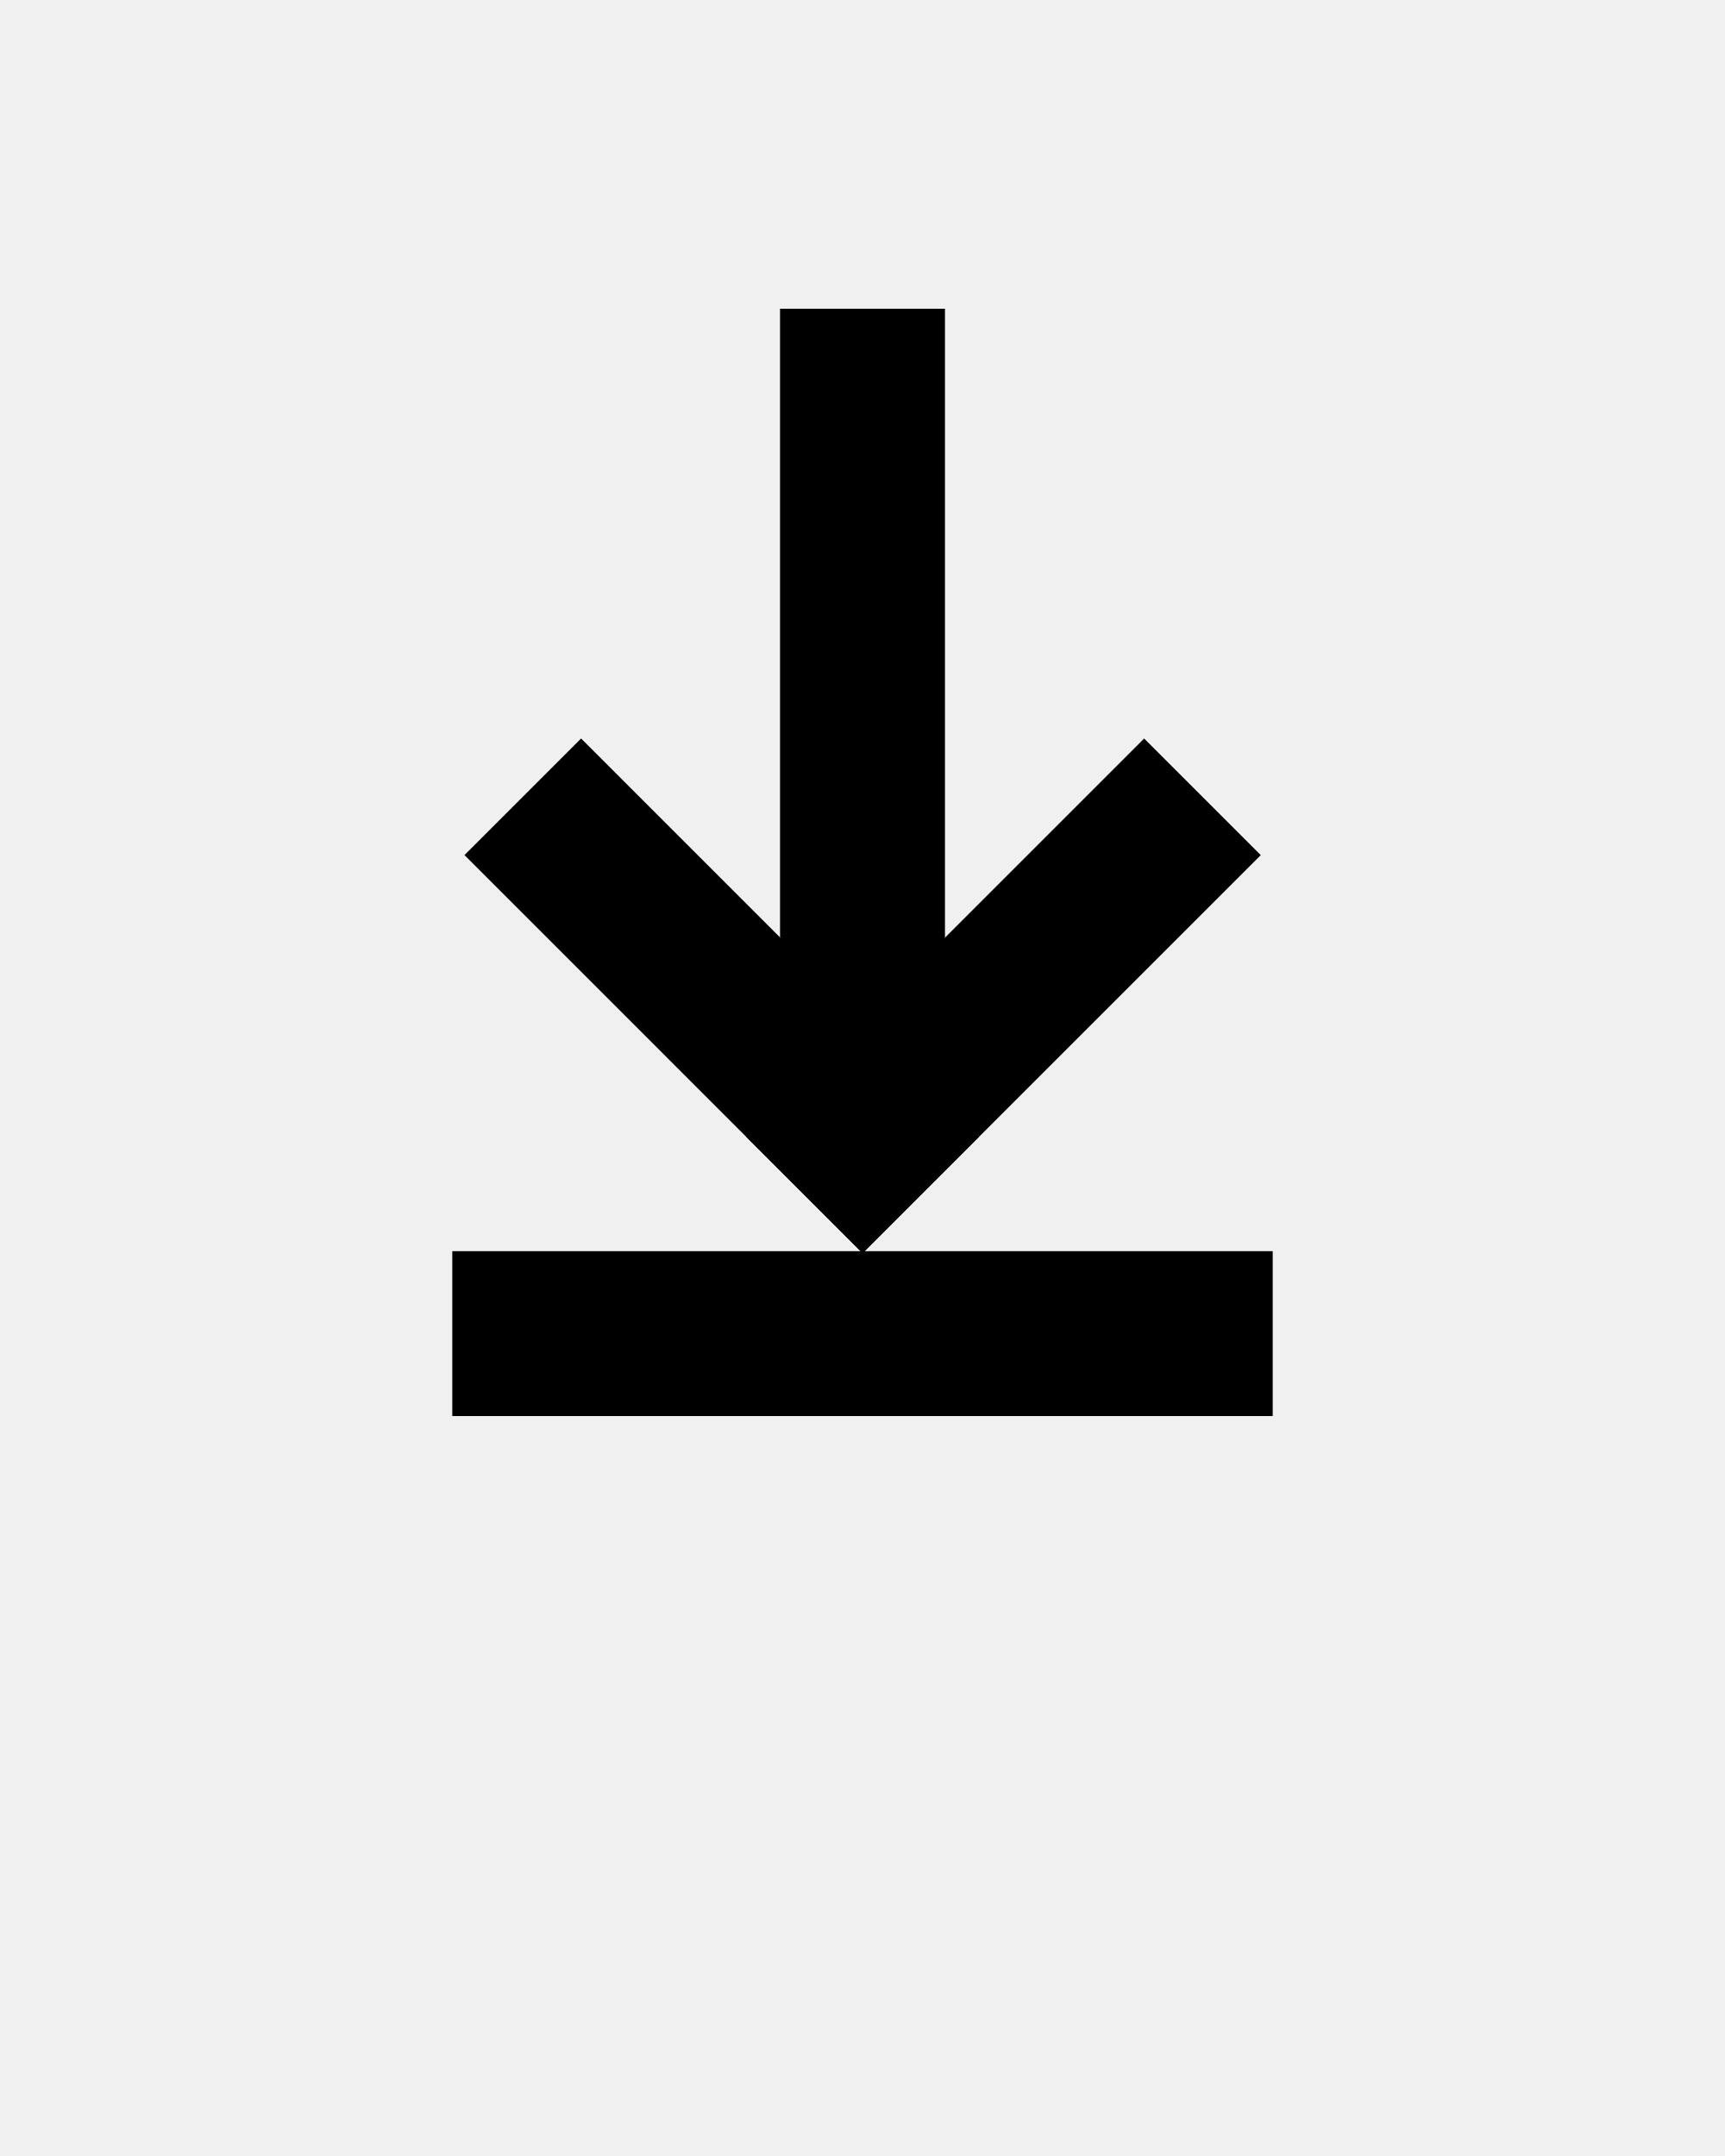
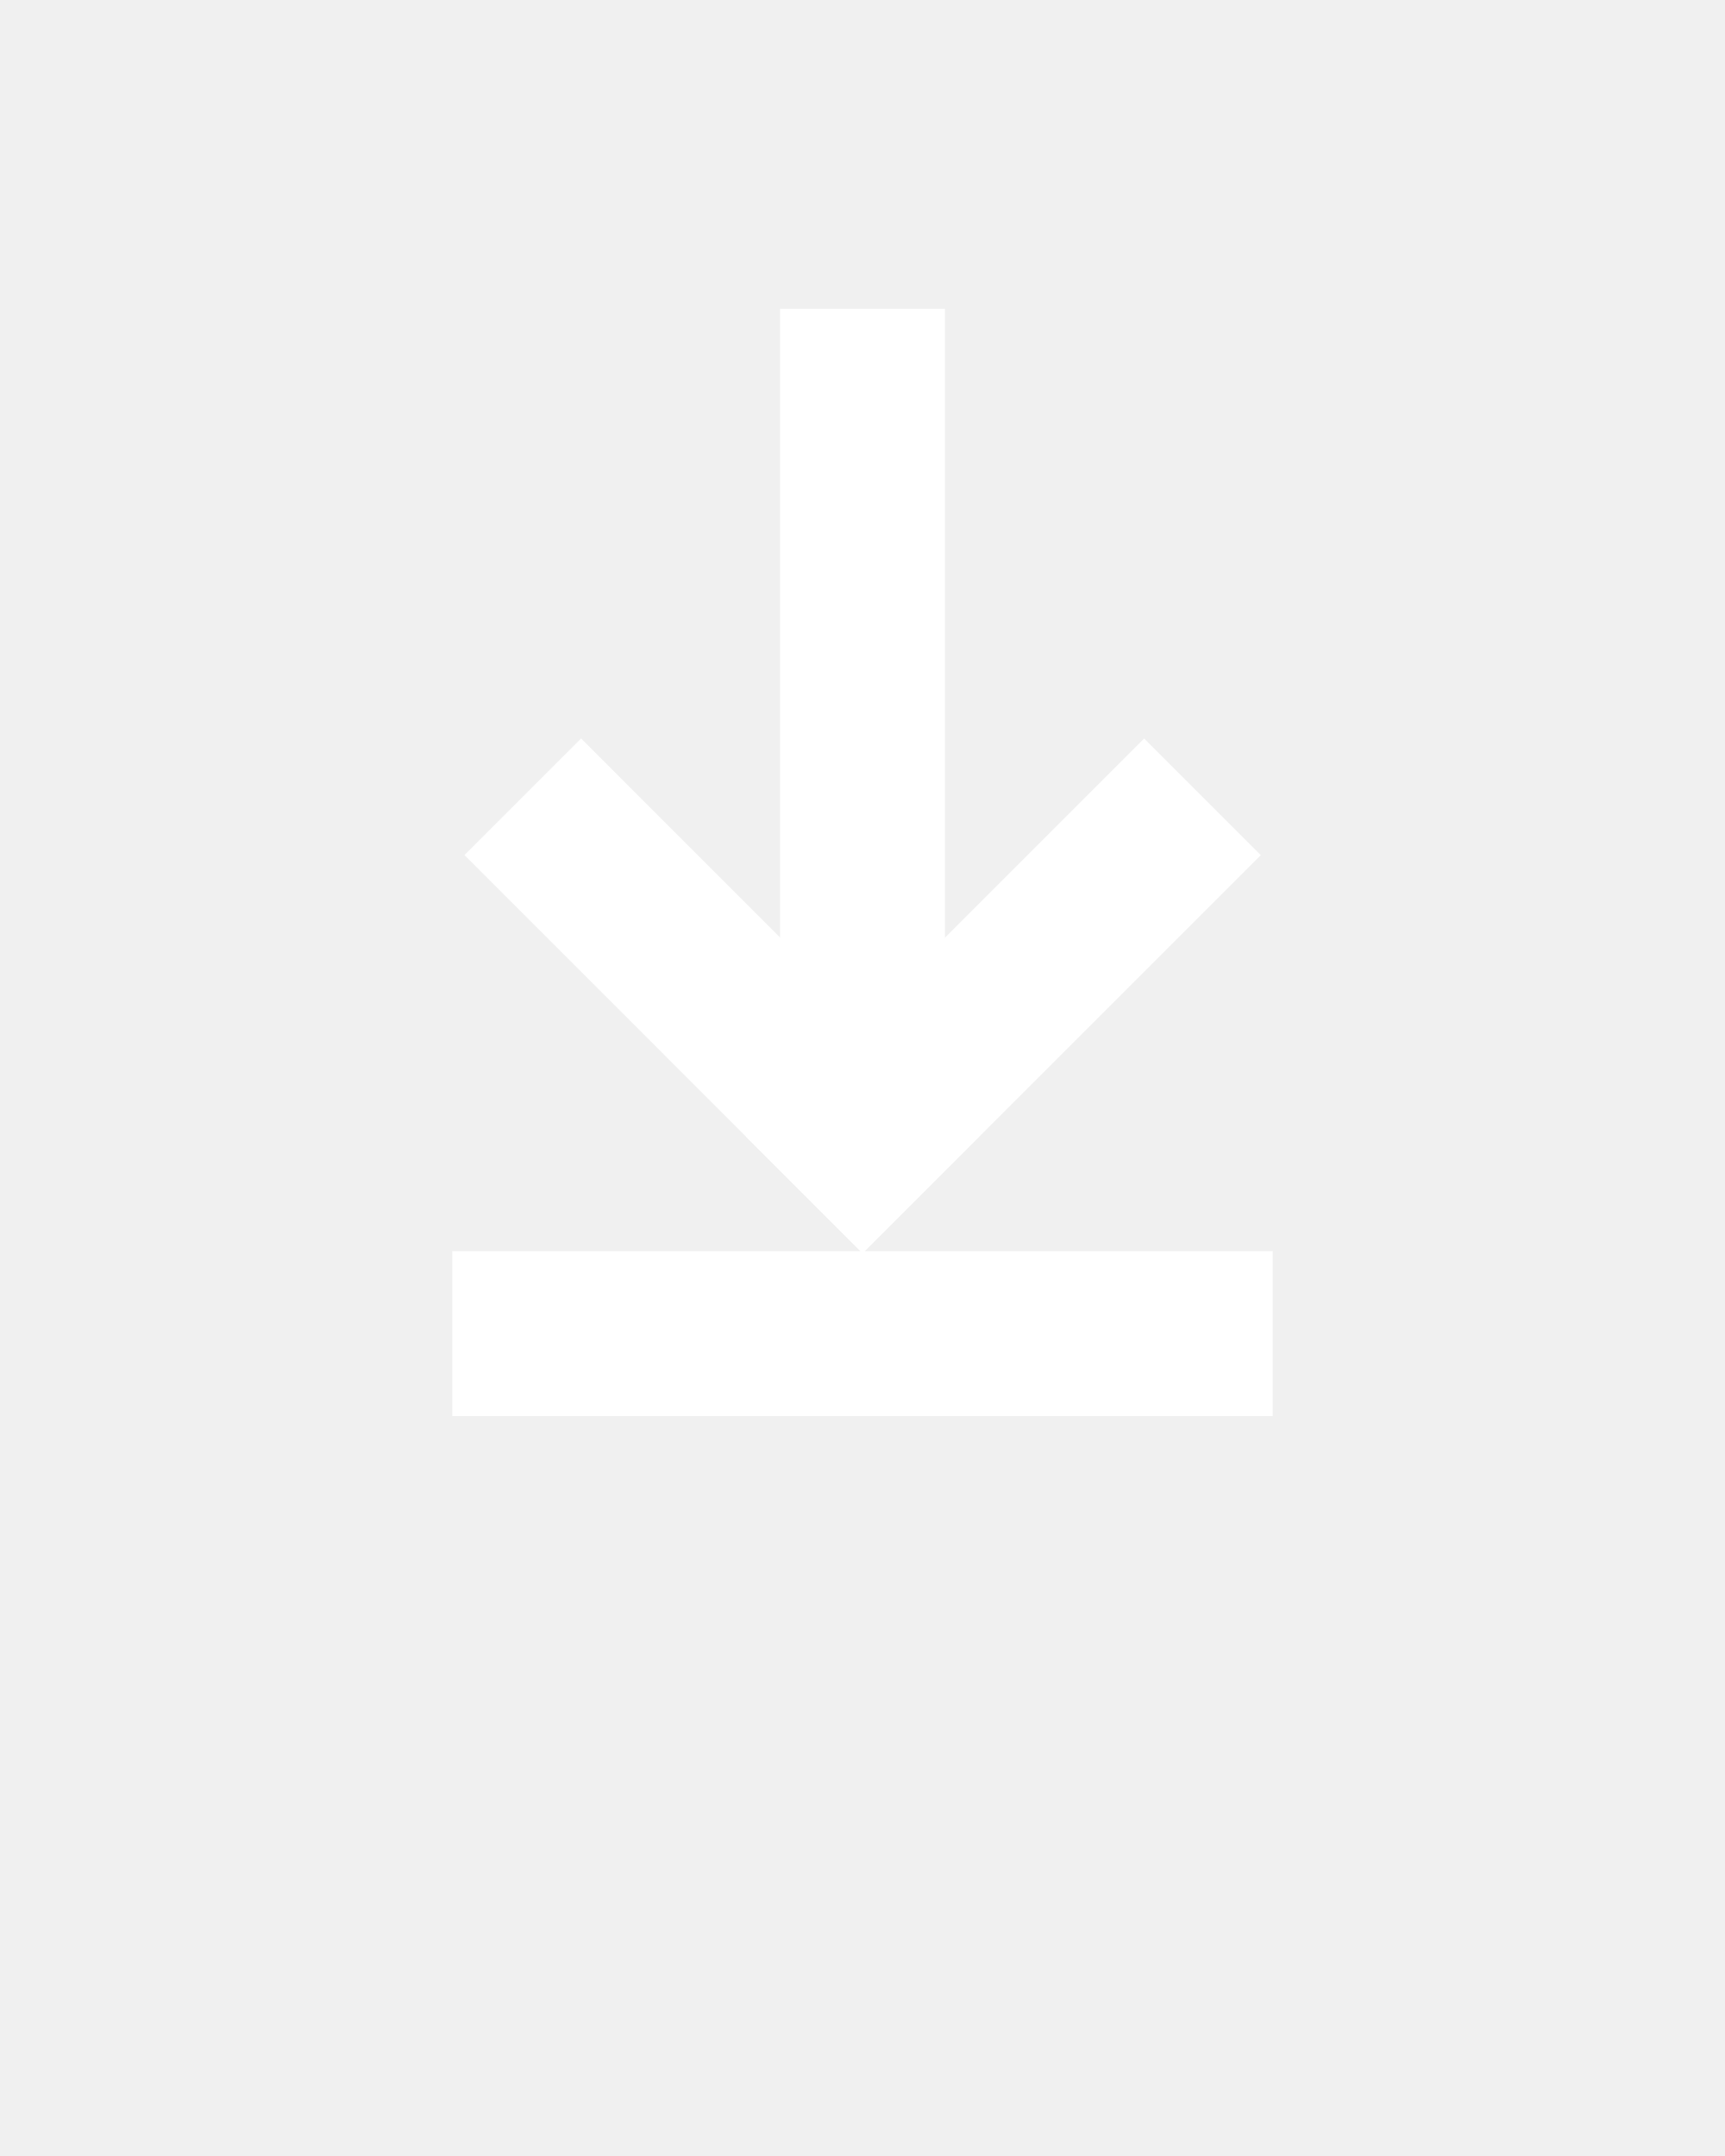
- <svg xmlns="http://www.w3.org/2000/svg" data-name="Layer 1" viewBox="0 0 5 6.25" x="0px" y="0px">
+ <svg xmlns="http://www.w3.org/2000/svg" data-name="Layer 1" viewBox="0 0 5 6.25" x="0px" y="0px" fill="#fff">
  <g>
    <rect x="2.261" y="0.895" width="0.478" height="2.378" />
    <rect x="1.311" y="3.627" width="2.378" height="0.478" />
    <g>
      <rect x="2.092" y="2.648" width="1.632" height="0.478" transform="translate(-1.18933 2.90177) rotate(-45)" />
      <rect x="1.853" y="2.071" width="0.478" height="1.632" transform="translate(-1.42838 2.32466) rotate(-45)" />
    </g>
  </g>
  <text x="0" y="20" fill="#000000" font-size="5px" font-weight="bold" font-family="'Helvetica Neue', Helvetica, Arial-Unicode, Arial, Sans-serif">Created by Alice Noir</text>
  <text x="0" y="25" fill="#000000" font-size="5px" font-weight="bold" font-family="'Helvetica Neue', Helvetica, Arial-Unicode, Arial, Sans-serif">from the Noun Project</text>
</svg>
